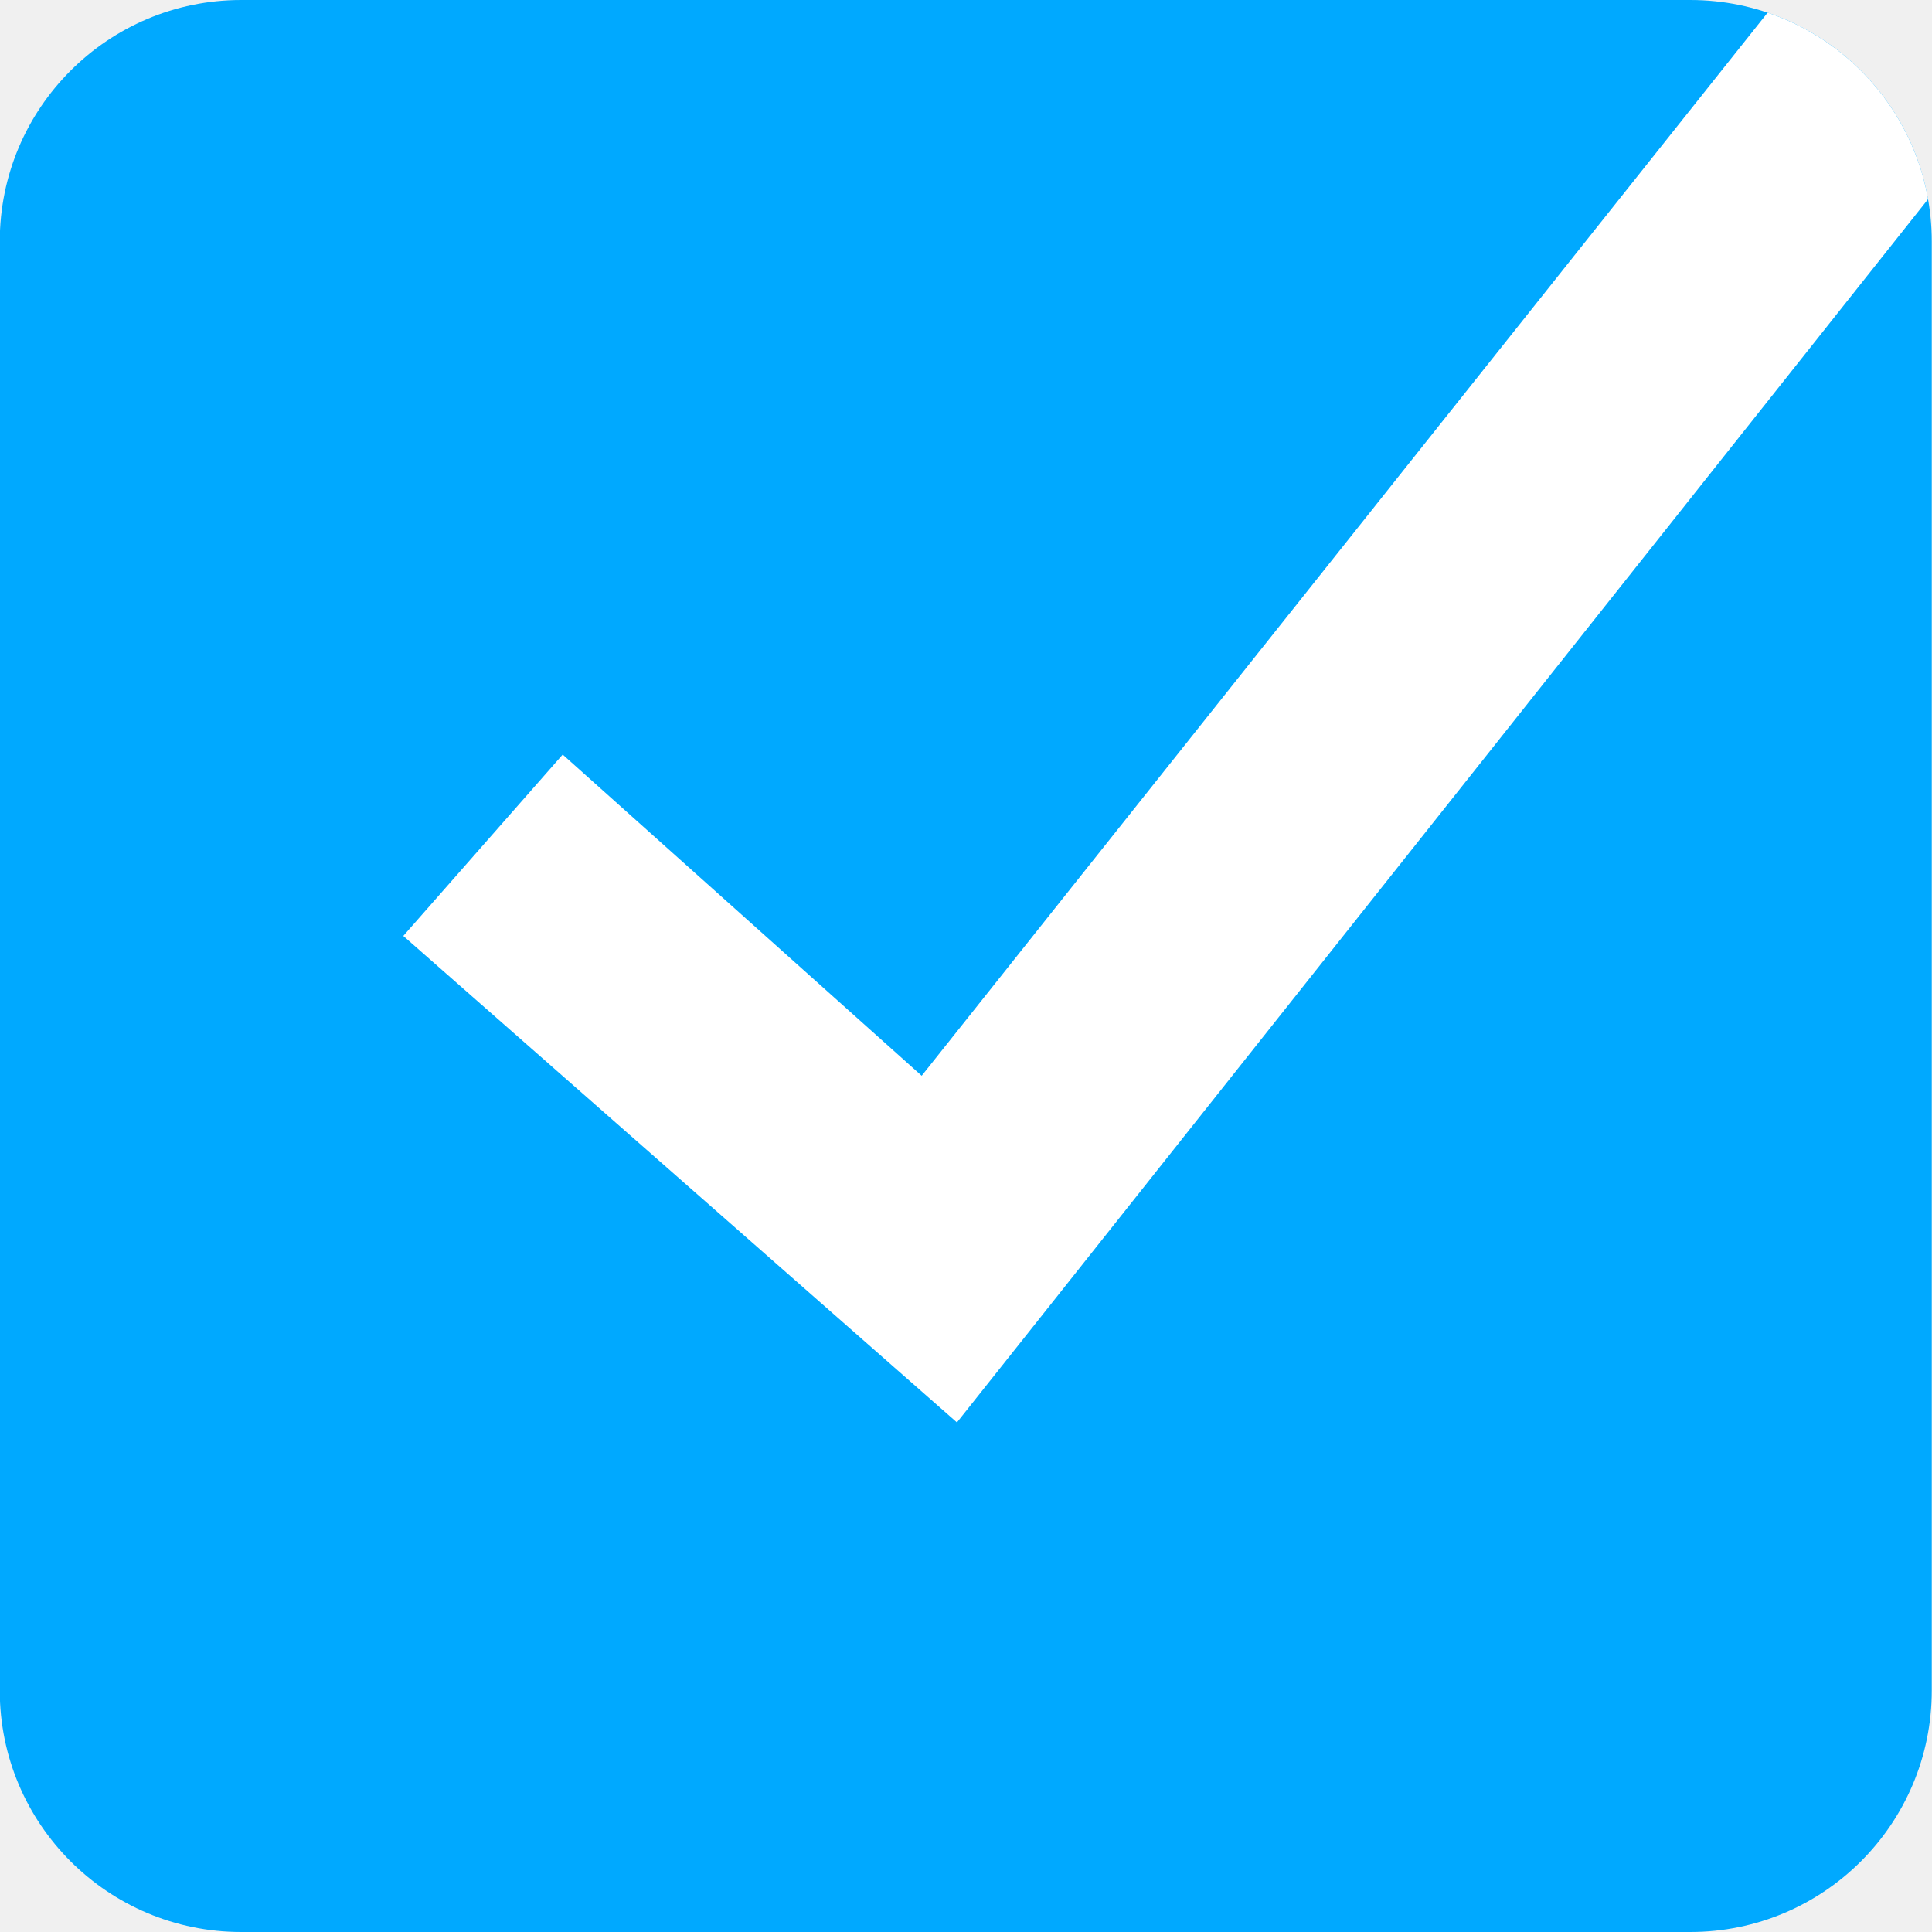
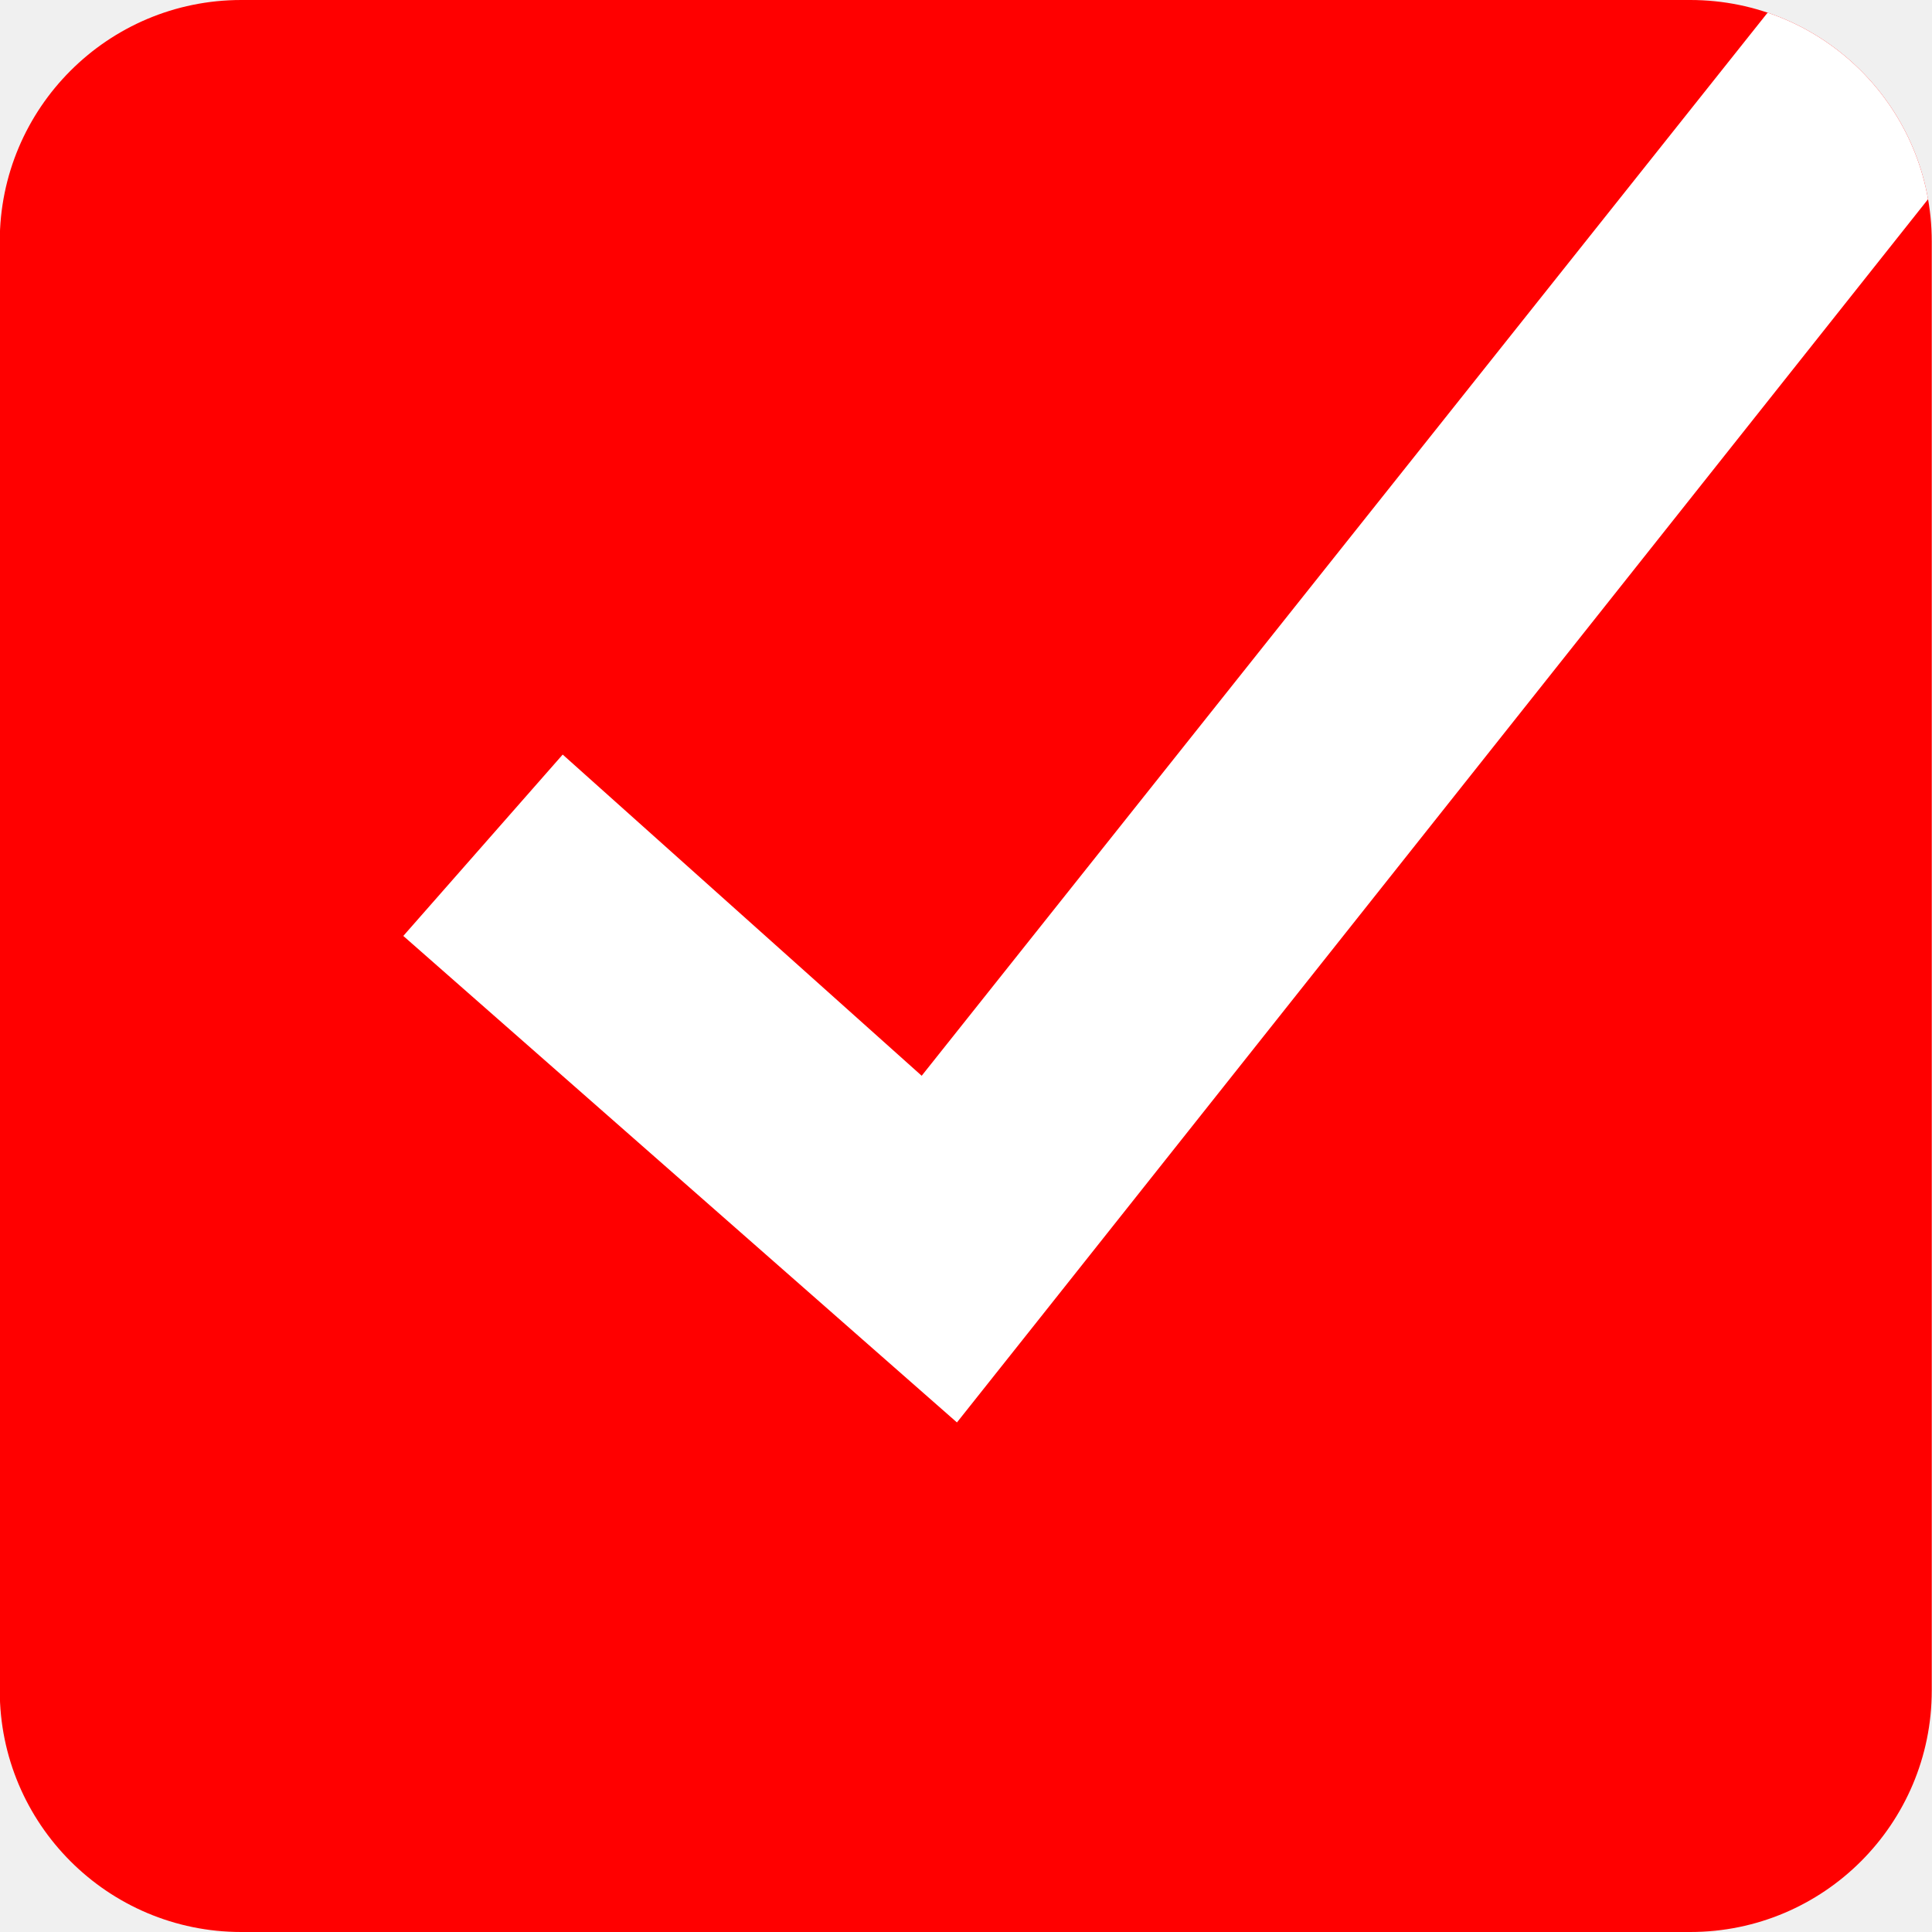
<svg xmlns="http://www.w3.org/2000/svg" xmlns:xlink="http://www.w3.org/1999/xlink" width="16px" height="16px" viewBox="0 0 16 16" version="1.1">
  <defs>
    <rect id="path-1" x="0.998" y="0" width="16" height="16" rx="2" />
  </defs>
  <g id="UI-Kit" stroke="none" stroke-width="1" fill="none" fill-rule="evenodd">
    <g id="Select" transform="translate(-66, -397)">
      <g id="desktop/m/on-white/checkbox/ckecked" transform="translate(65, 393)">
        <g id="Group-5" transform="translate(0, 4)">
          <g id="checkbox">
            <g id="Path-200-Copy-27">
              <mask id="mask-2" fill="white">
                <use xlink:href="#path-1" />
              </mask>
-               <use id="Mask" fill="#00A9FF" xlink:href="#path-1" />
+               <use id="Mask" fill="#FF0000" xlink:href="#path-1" />
              <polygon fill="#FFFFFF" mask="url(#mask-2)" points="8.135 11.086 8.925 11.78 9.579 10.957 17.783 0.622 16.217 -0.622 8.633 8.909 5.66 6.249 4.34 7.751" />
            </g>
          </g>
        </g>
      </g>
    </g>
  </g>
</svg>
